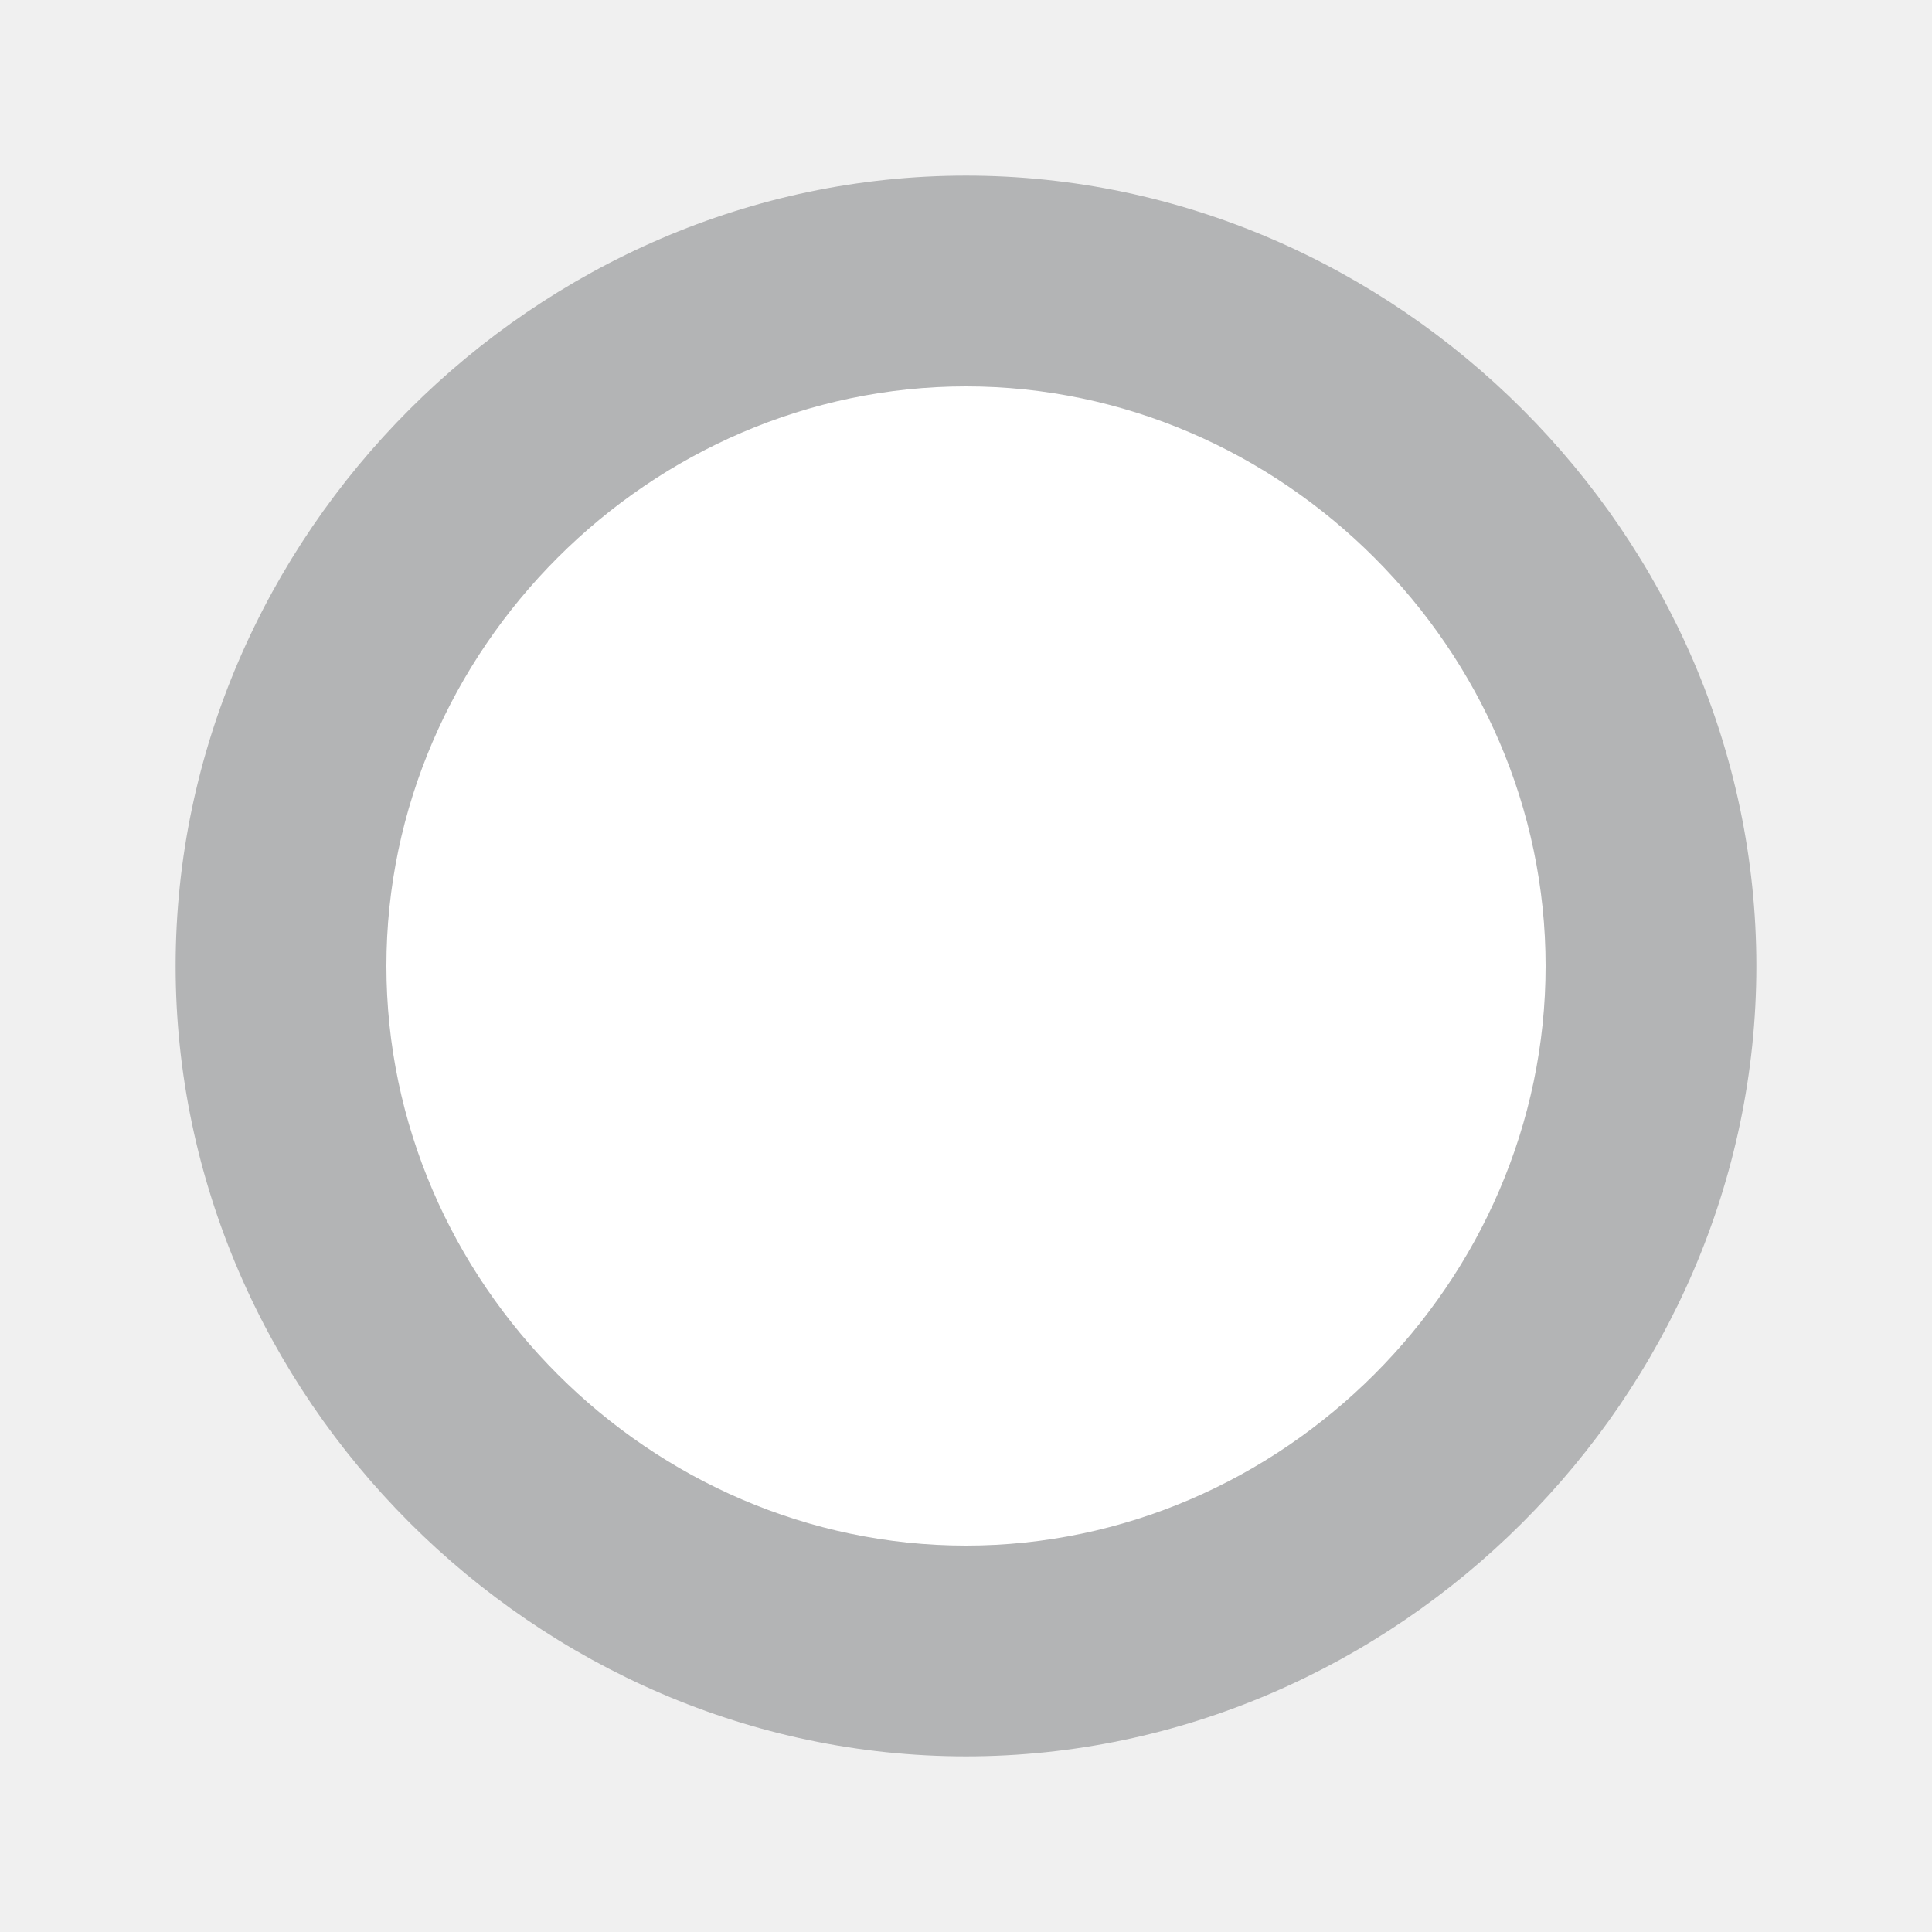
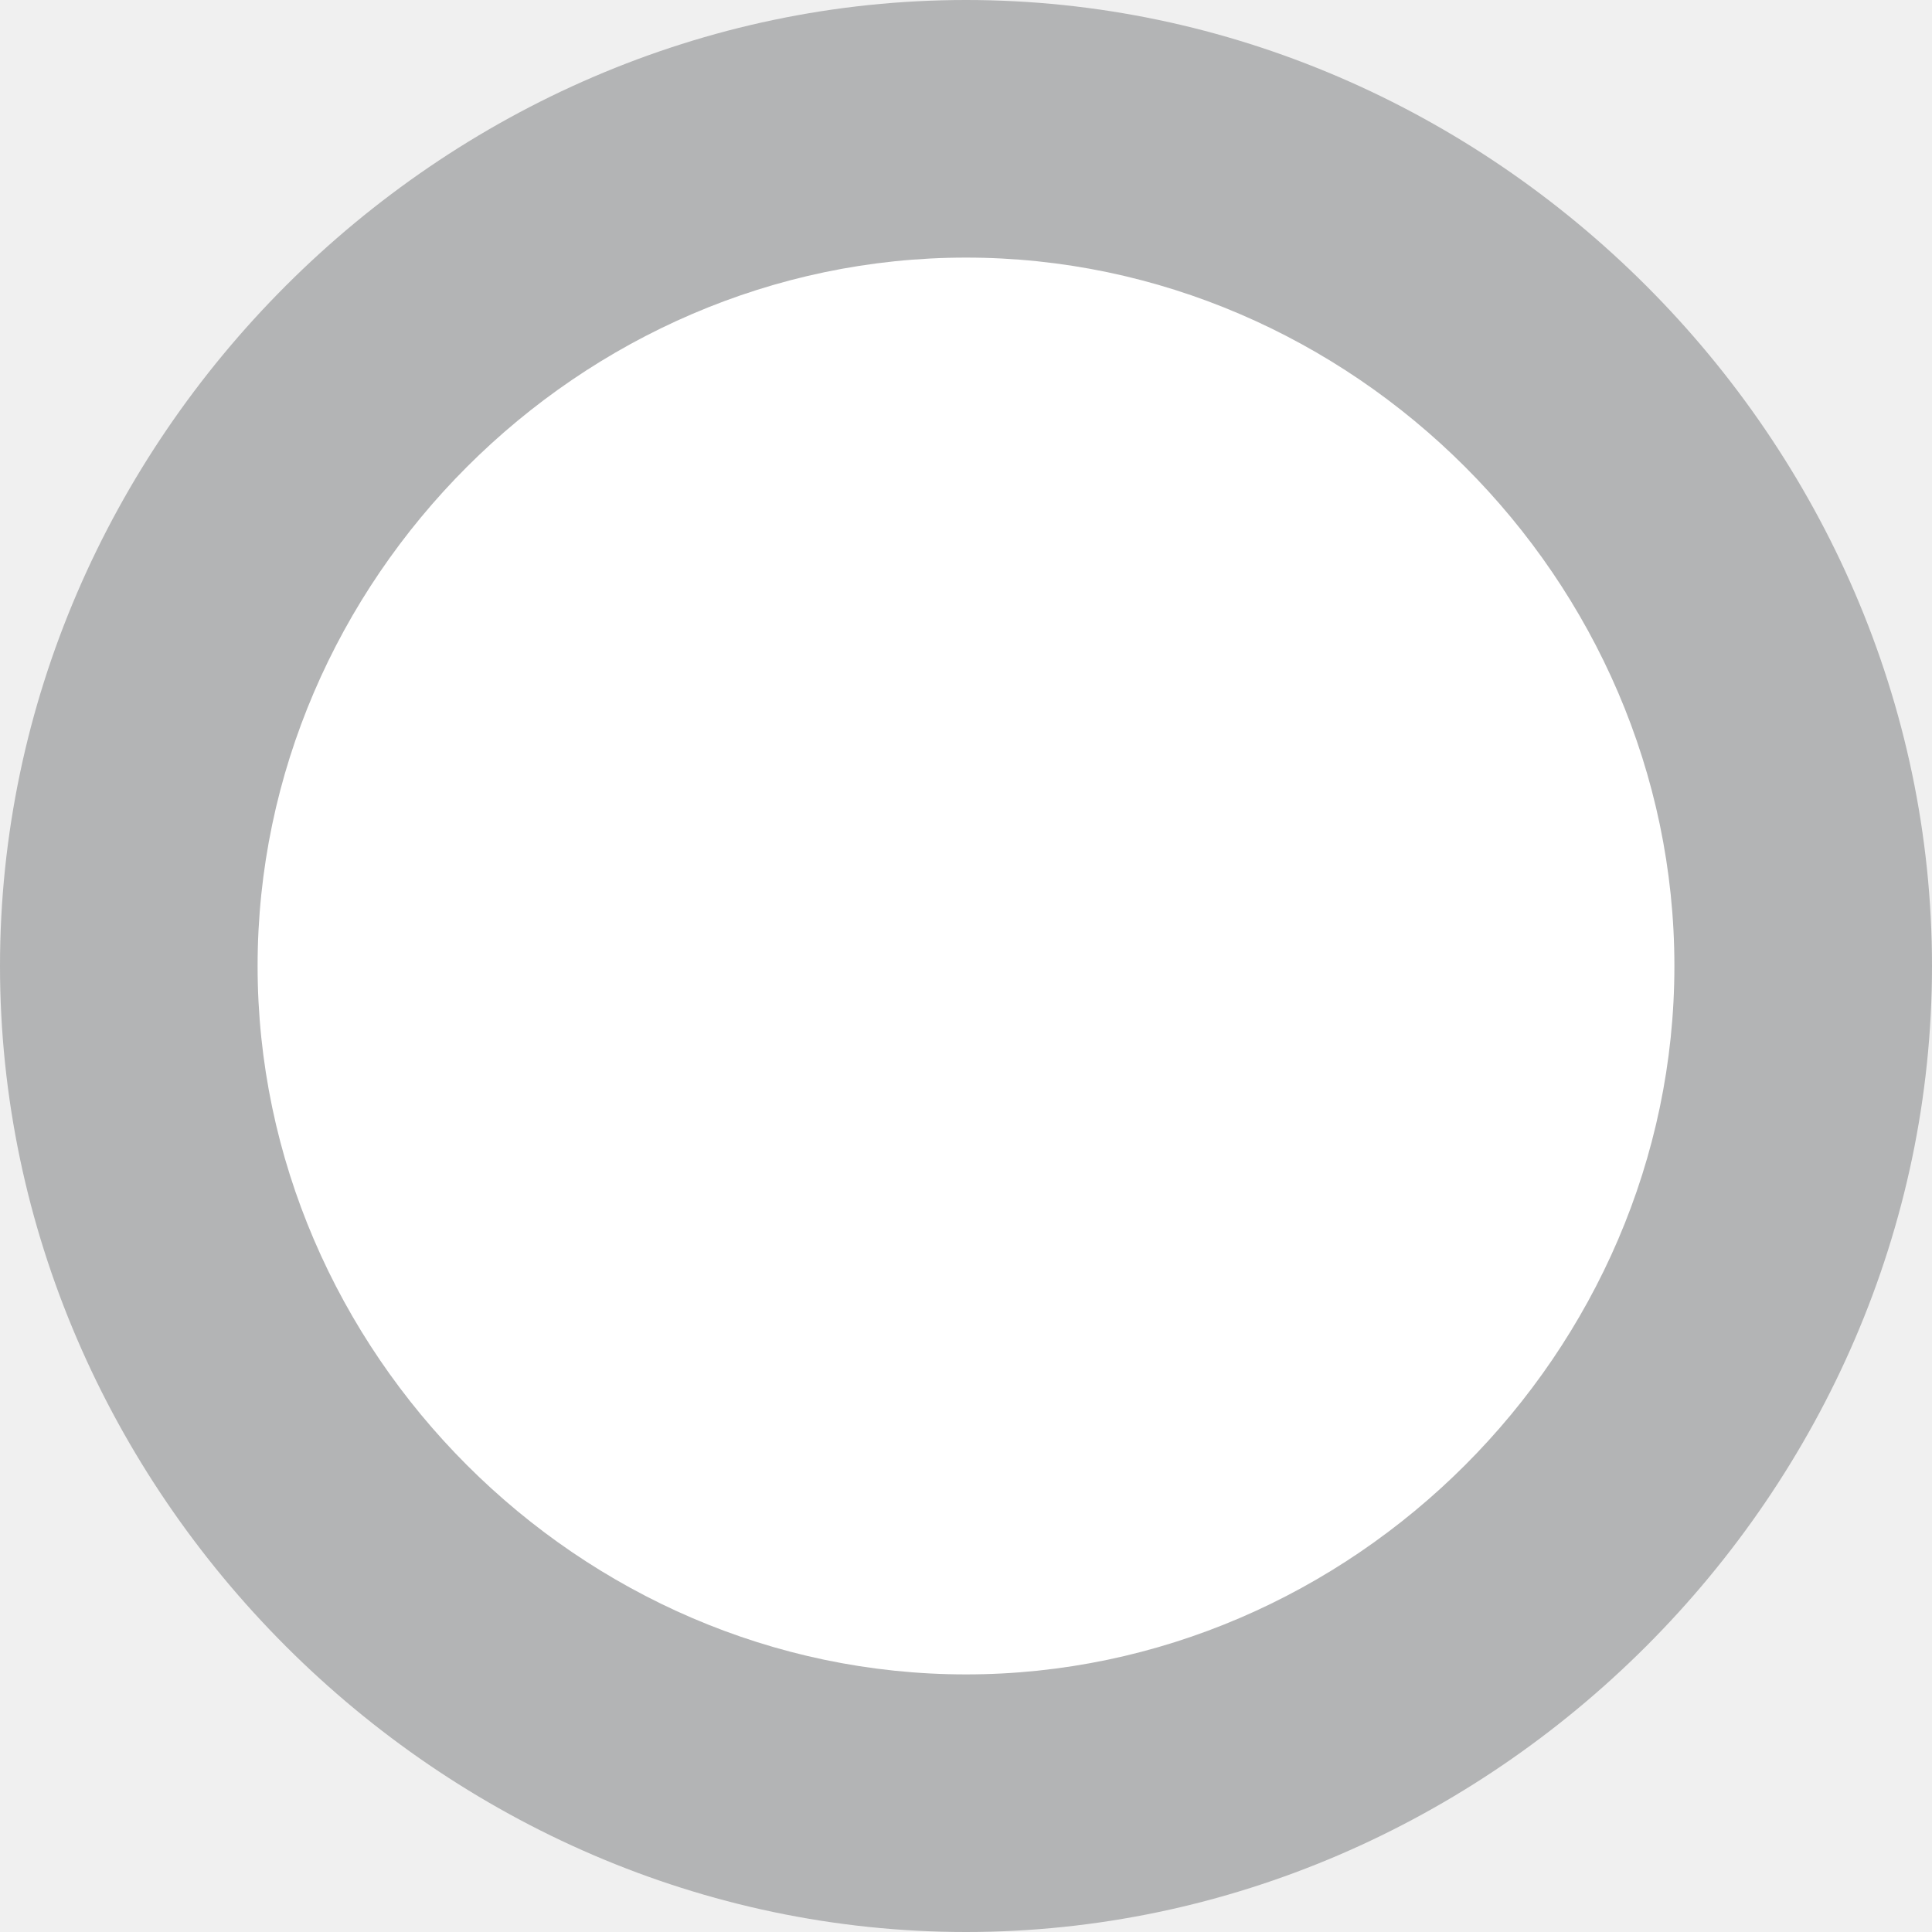
- <svg xmlns="http://www.w3.org/2000/svg" version="1.1" id="Layer_1" x="0px" y="0px" viewBox="0 0 22 22" style="enable-background:new 0 0 22 22;" xml:space="preserve">
+ <svg xmlns="http://www.w3.org/2000/svg" version="1.1" id="Layer_1" x="0px" y="0px" viewBox="0 0 18 18" style="enable-background:new 0 0 18 18;" xml:space="preserve">
  <style type="text/css">
	.st0{fill:#FFFFFF;}
	.st1{fill:#B3B4B5;}
</style>
  <g id="Form-">
    <g id="Desktop-1170px" transform="translate(-130, -354)">
      <g id="Radio-button-unselec" transform="translate(131, 354)">
        <g id="Oval-1">
-           <circle class="st0" cx="10" cy="11" r="7.8" />
-           <path class="st1" d="M10,4.4c3.6,0,6.6,3,6.6,6.6s-3,6.6-6.6,6.6s-6.6-3-6.6-6.6S6.4,4.4,10,4.4 M10,2c-4.9,0-9,4.1-9,9      s4.1,9,9,9s9-4.1,9-9S14.9,2,10,2L10,2z" />
+           <circle class="st0" cx="8" cy="9" r="7.8" />
+           <path class="st1" d="M8,2.4c3.6,0,6.6,3,6.6,6.6s-3,6.6-6.6,6.6s-6.6-3-6.6-6.6S4.4,2.4,8,2.4 M8,0C3.1,0-1,4.1-1,9s4.1,9,9,9      s9-4.1,9-9S12.9,0,8,0L8,0z" />
        </g>
      </g>
    </g>
  </g>
</svg>
